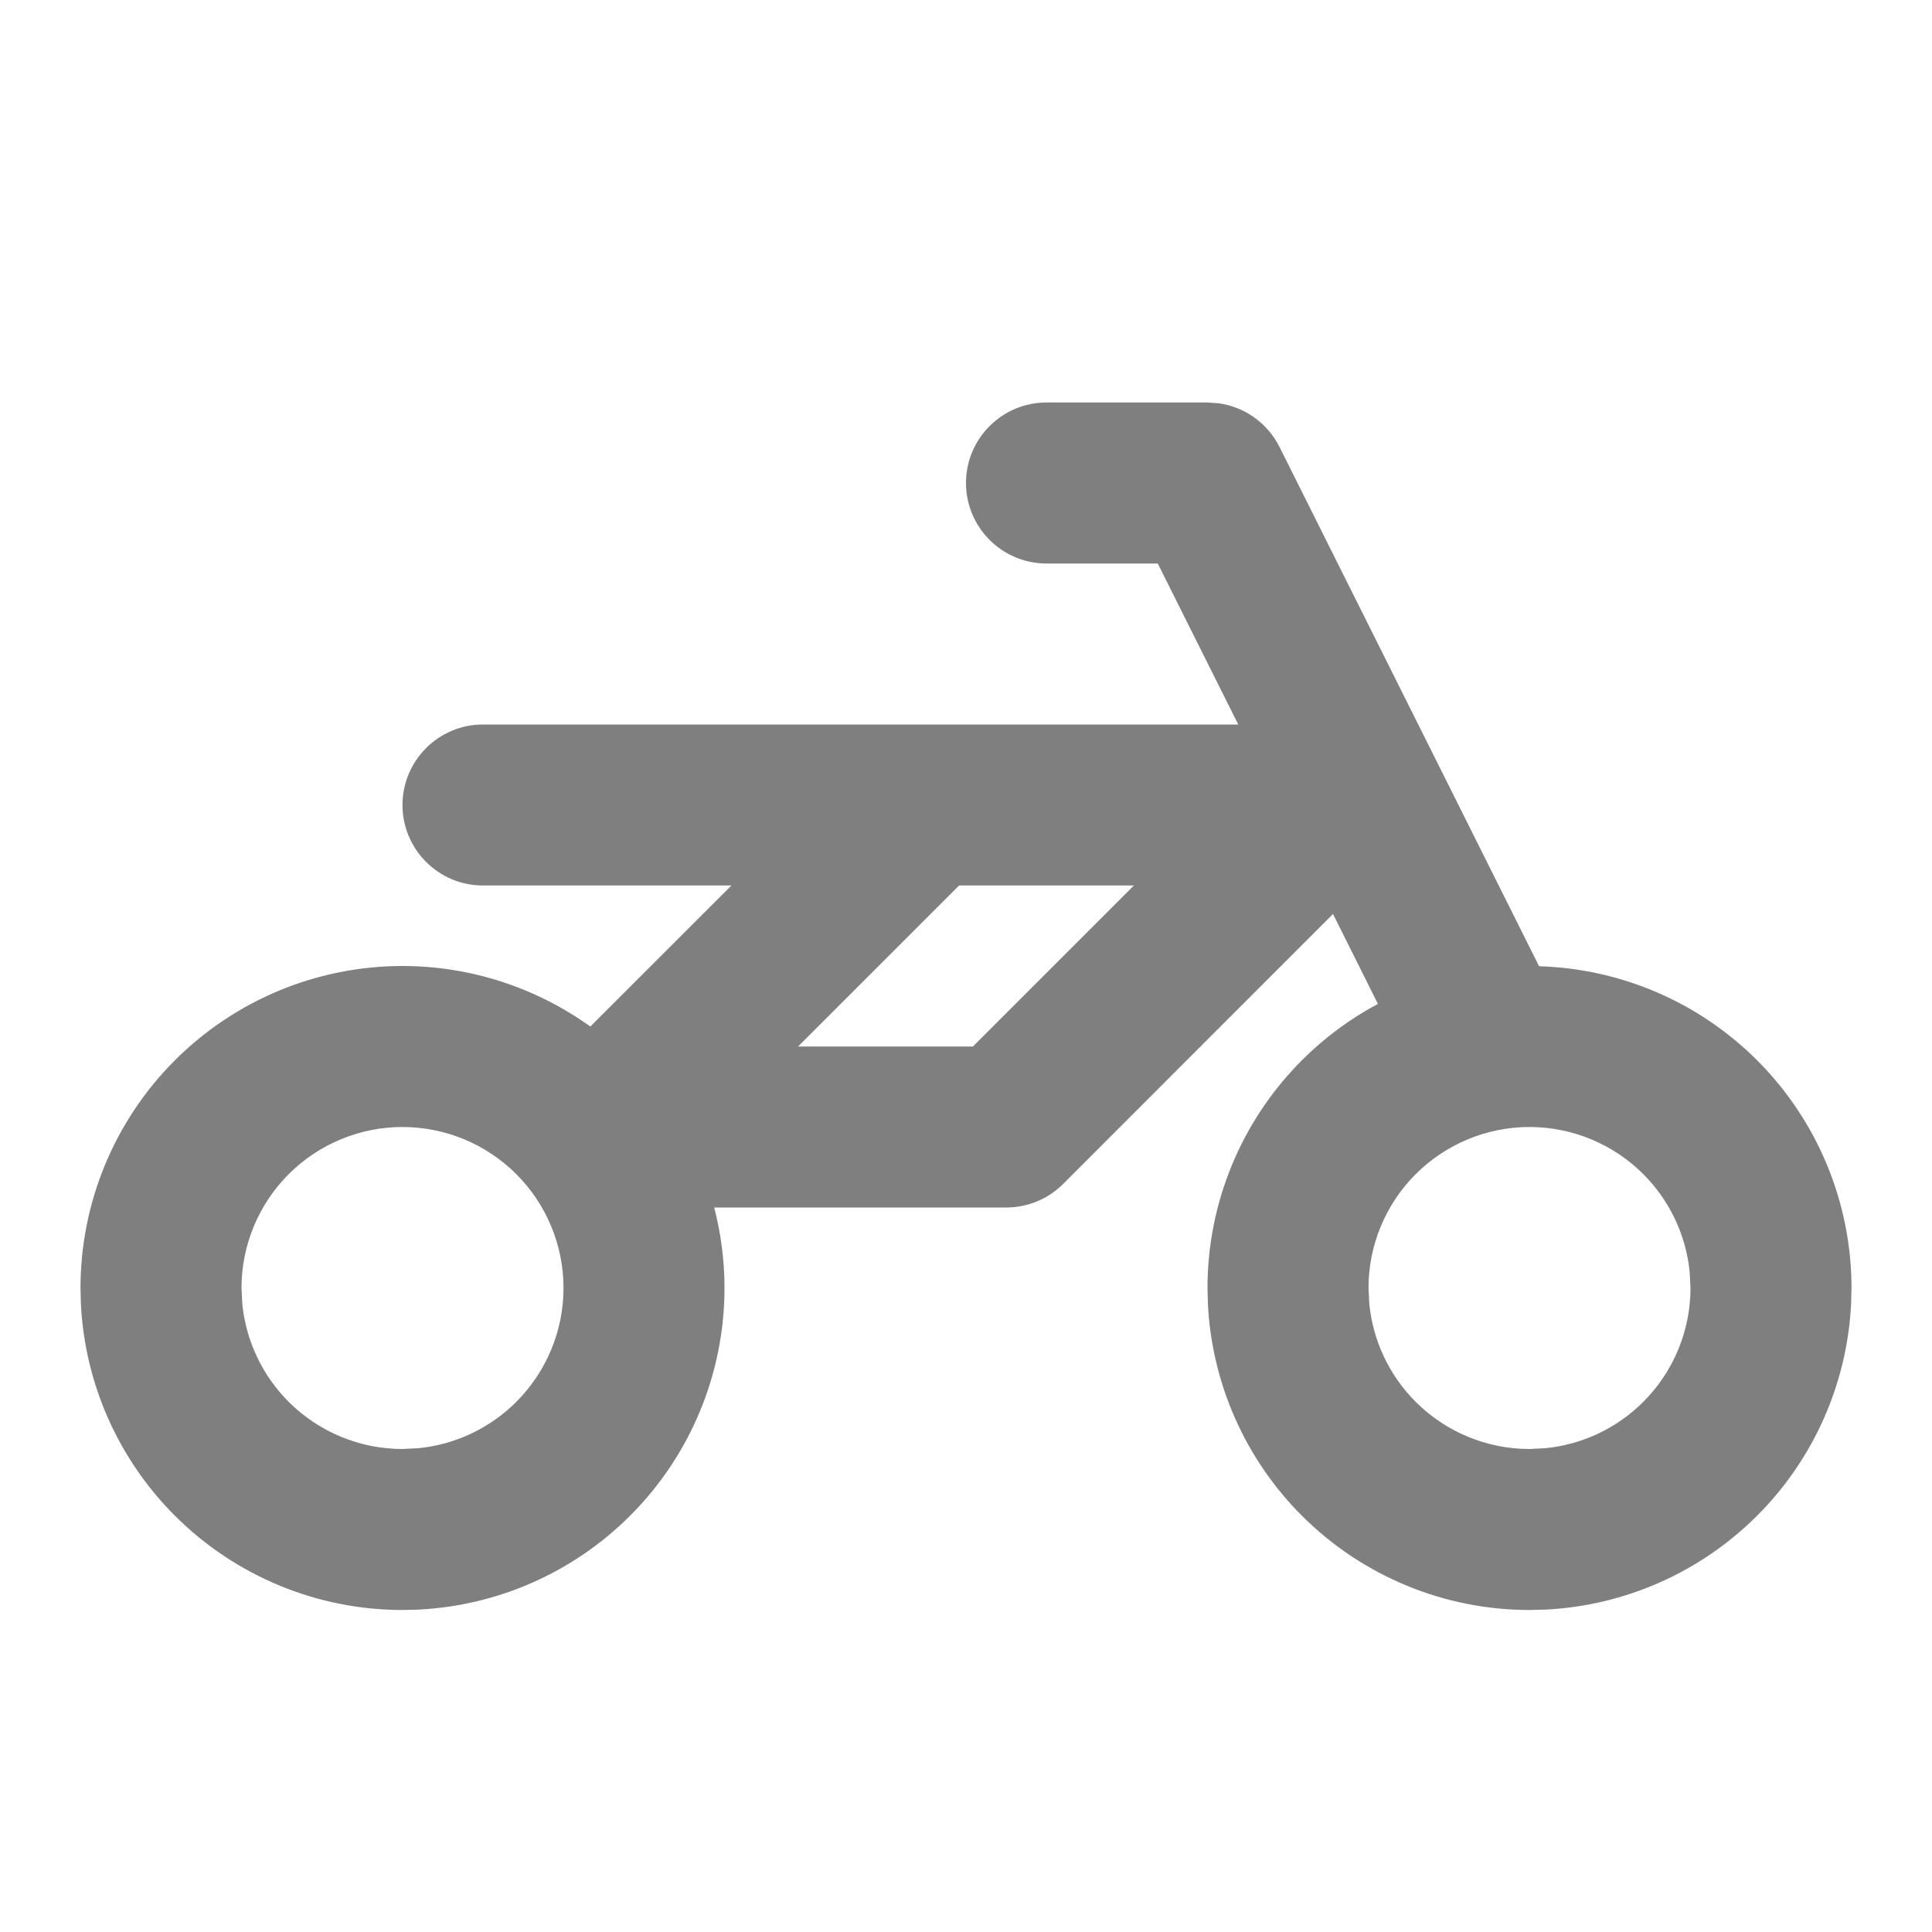
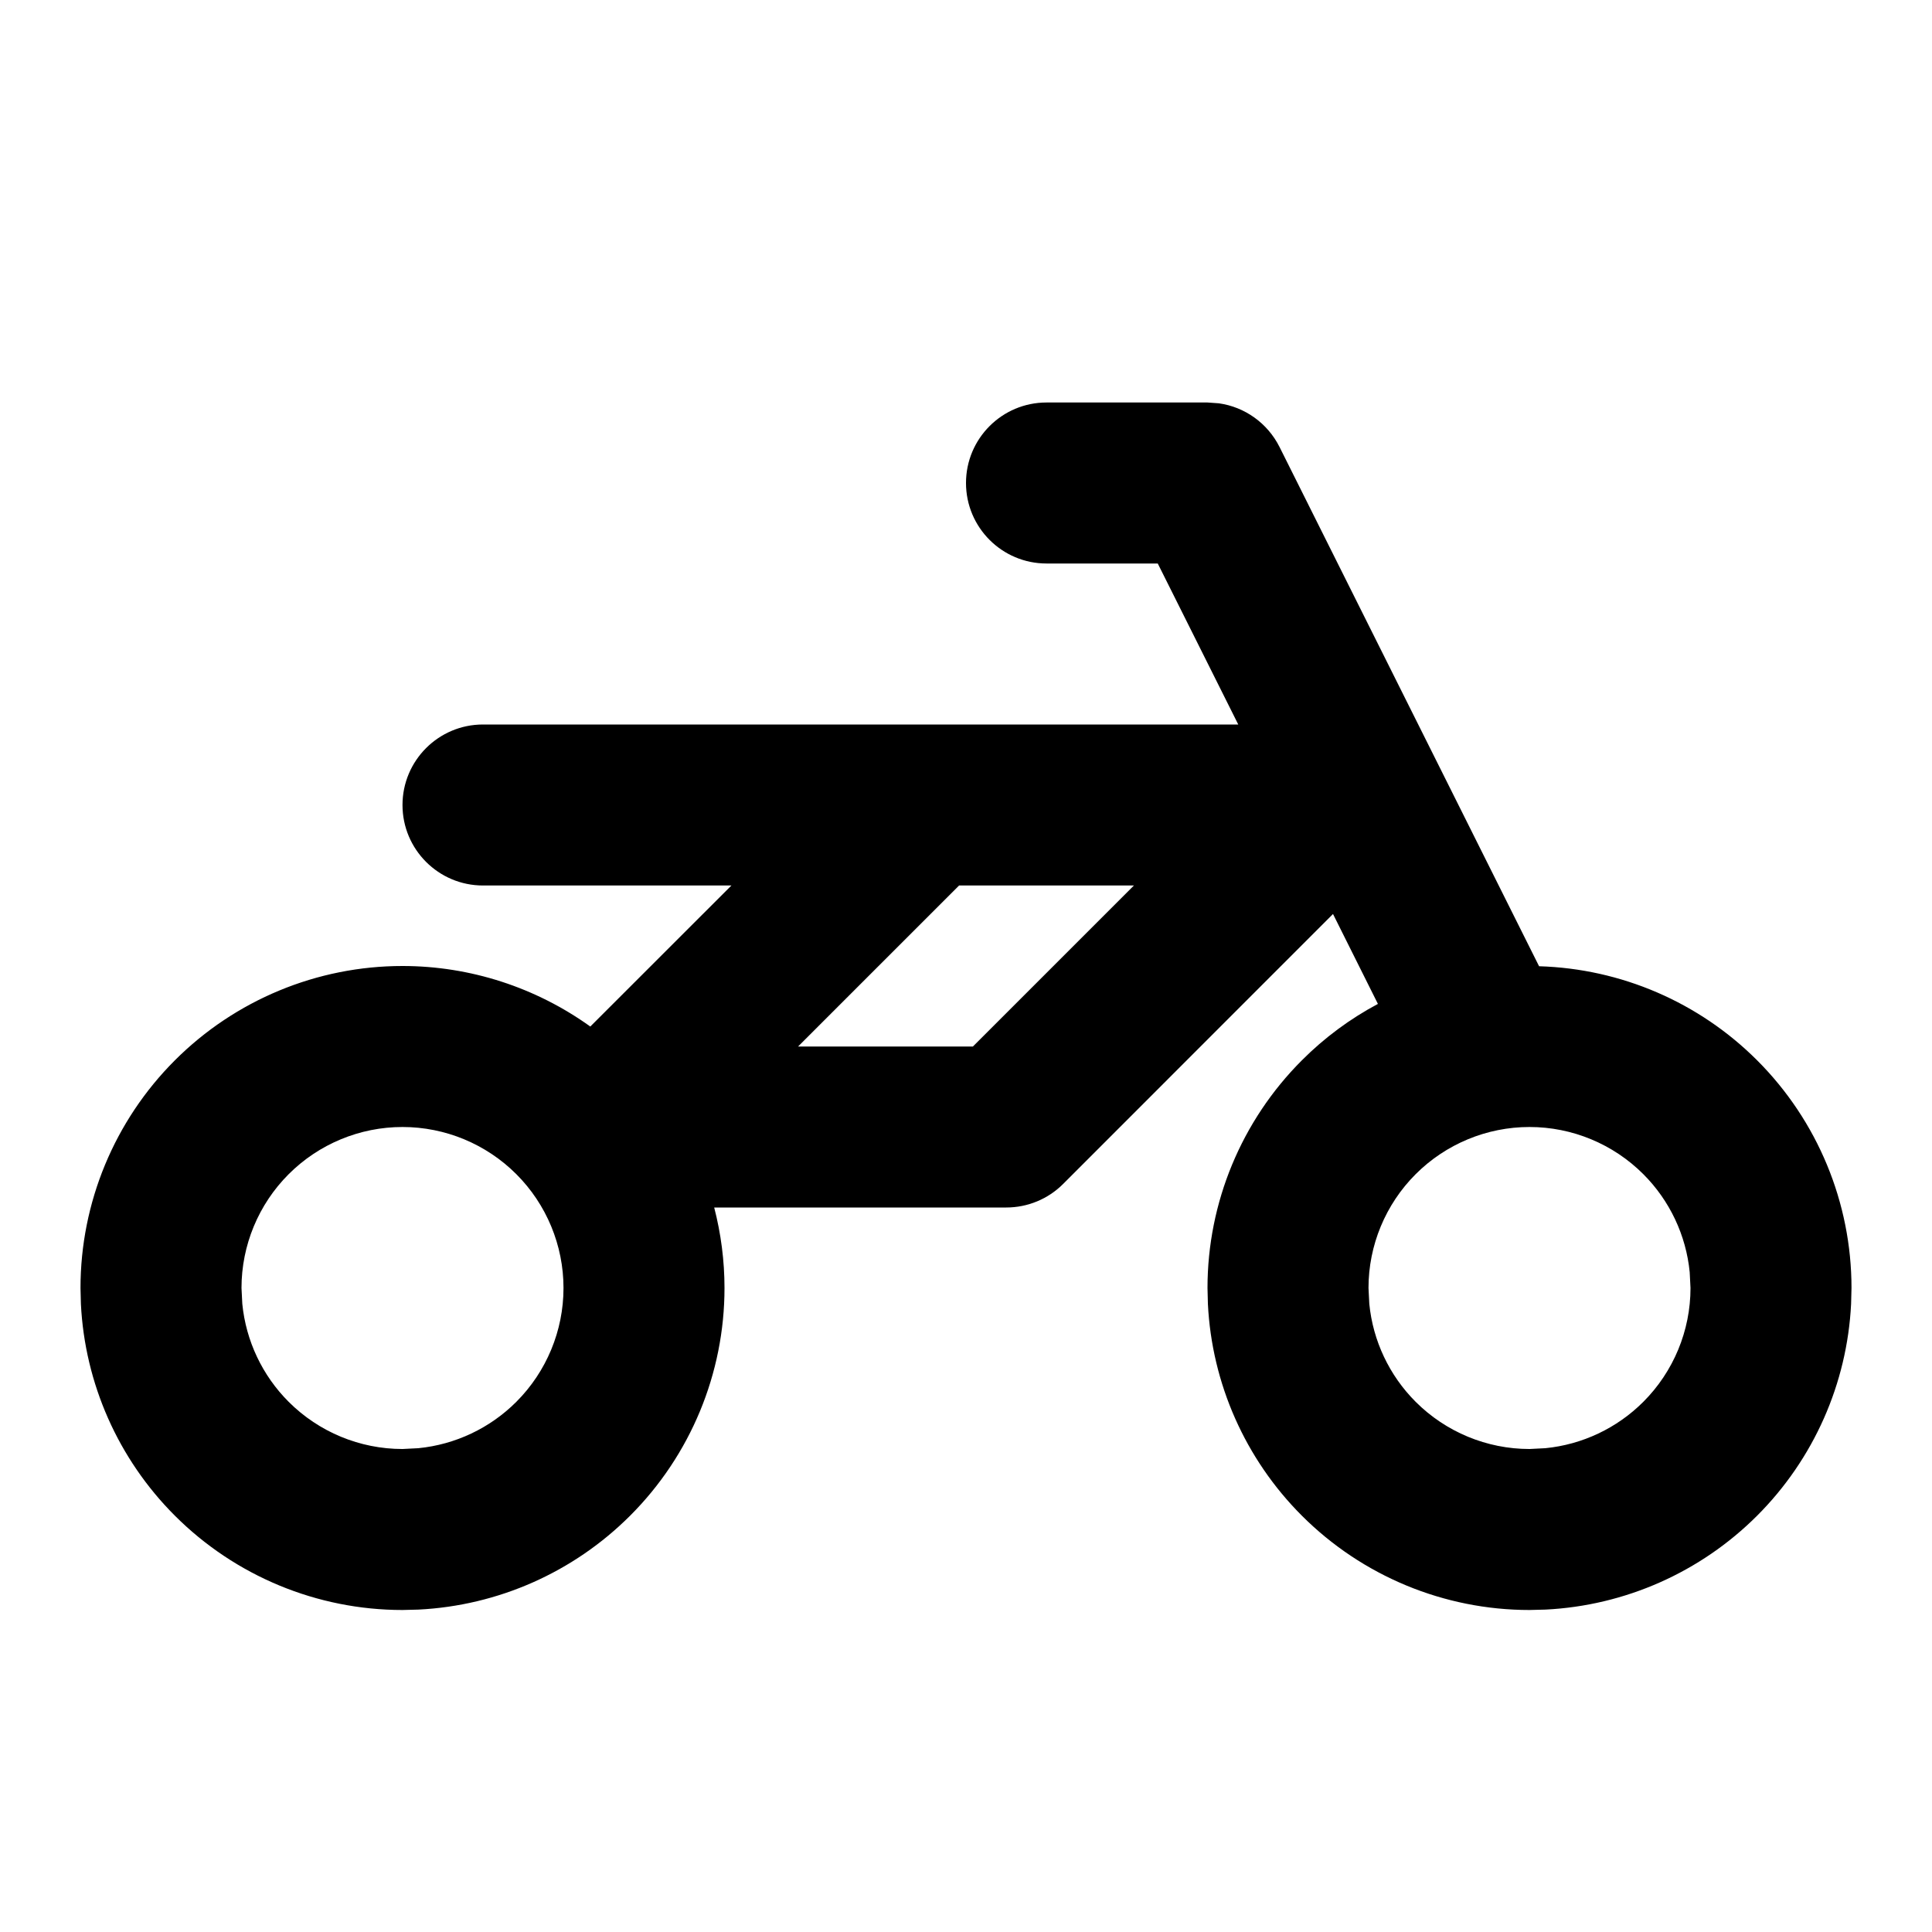
<svg xmlns="http://www.w3.org/2000/svg" width="24" height="24" viewBox="0 0 24 24" fill="none">
-   <path d="M15.141 5.01C15.463 5.055 15.746 5.256 15.895 5.553L19.119 12.003C20.137 12.033 21.106 12.45 21.828 13.172C22.578 13.922 23 14.939 23 16L22.995 16.198C22.946 17.187 22.531 18.125 21.828 18.828C21.125 19.531 20.187 19.946 19.198 19.995L19 20C17.939 20 16.922 19.578 16.172 18.828C15.469 18.125 15.054 17.187 15.005 16.198L15 16C15 14.939 15.422 13.922 16.172 13.172C16.453 12.89 16.772 12.655 17.117 12.471L16.559 11.354L13.207 14.707C13.02 14.895 12.765 15 12.5 15H8.872C8.956 15.324 9 15.66 9 16C9 17.061 8.578 18.078 7.828 18.828C7.125 19.531 6.187 19.946 5.198 19.995L5 20C3.939 20 2.922 19.578 2.172 18.828C1.469 18.125 1.054 17.187 1.005 16.198L1 16C1 14.939 1.422 13.922 2.172 13.172C2.922 12.422 3.939 12 5 12C5.843 12 6.657 12.267 7.333 12.752L9.086 11H6C5.448 11 5 10.552 5 10C5 9.448 5.448 9 6 9H15.382L14.382 7H13C12.448 7 12 6.552 12 6C12 5.448 12.448 5 13 5H15L15.141 5.01ZM5 14C4.47 14 3.961 14.211 3.586 14.586C3.211 14.961 3 15.47 3 16L3.01 16.197C3.055 16.655 3.258 17.086 3.586 17.414C3.961 17.789 4.47 18 5 18L5.197 17.99C5.655 17.945 6.086 17.742 6.414 17.414C6.789 17.039 7 16.53 7 16C7 15.47 6.789 14.961 6.414 14.586C6.039 14.211 5.53 14 5 14ZM19 14C18.47 14 17.961 14.211 17.586 14.586C17.211 14.961 17 15.47 17 16L17.01 16.197C17.055 16.655 17.258 17.086 17.586 17.414C17.961 17.789 18.47 18 19 18L19.197 17.99C19.655 17.945 20.086 17.742 20.414 17.414C20.789 17.039 21 16.53 21 16L20.99 15.803C20.945 15.345 20.742 14.914 20.414 14.586C20.039 14.211 19.53 14 19 14ZM9.914 13H12.086L14.086 11H11.914L9.914 13Z" fill="black" fill-opacity="0.5" />
+   <path d="M15.141 5.01C15.463 5.055 15.746 5.256 15.895 5.553L19.119 12.003C20.137 12.033 21.106 12.45 21.828 13.172C22.578 13.922 23 14.939 23 16L22.995 16.198C22.946 17.187 22.531 18.125 21.828 18.828C21.125 19.531 20.187 19.946 19.198 19.995L19 20C17.939 20 16.922 19.578 16.172 18.828C15.469 18.125 15.054 17.187 15.005 16.198L15 16C15 14.939 15.422 13.922 16.172 13.172C16.453 12.89 16.772 12.655 17.117 12.471L16.559 11.354L13.207 14.707C13.02 14.895 12.765 15 12.5 15H8.872C8.956 15.324 9 15.66 9 16C9 17.061 8.578 18.078 7.828 18.828C7.125 19.531 6.187 19.946 5.198 19.995L5 20C3.939 20 2.922 19.578 2.172 18.828C1.469 18.125 1.054 17.187 1.005 16.198L1 16C1 14.939 1.422 13.922 2.172 13.172C2.922 12.422 3.939 12 5 12C5.843 12 6.657 12.267 7.333 12.752L9.086 11H6C5.448 11 5 10.552 5 10C5 9.448 5.448 9 6 9H15.382L14.382 7H13C12.448 7 12 6.552 12 6C12 5.448 12.448 5 13 5H15L15.141 5.01ZM5 14C4.47 14 3.961 14.211 3.586 14.586C3.211 14.961 3 15.47 3 16L3.01 16.197C3.055 16.655 3.258 17.086 3.586 17.414C3.961 17.789 4.47 18 5 18L5.197 17.99C5.655 17.945 6.086 17.742 6.414 17.414C6.789 17.039 7 16.53 7 16C7 15.47 6.789 14.961 6.414 14.586C6.039 14.211 5.53 14 5 14ZM19 14C18.47 14 17.961 14.211 17.586 14.586C17.211 14.961 17 15.47 17 16L17.01 16.197C17.055 16.655 17.258 17.086 17.586 17.414C17.961 17.789 18.47 18 19 18L19.197 17.99C19.655 17.945 20.086 17.742 20.414 17.414C20.789 17.039 21 16.53 21 16L20.99 15.803C20.945 15.345 20.742 14.914 20.414 14.586C20.039 14.211 19.53 14 19 14ZM9.914 13H12.086L14.086 11H11.914L9.914 13Z" fill="black" />
</svg>
